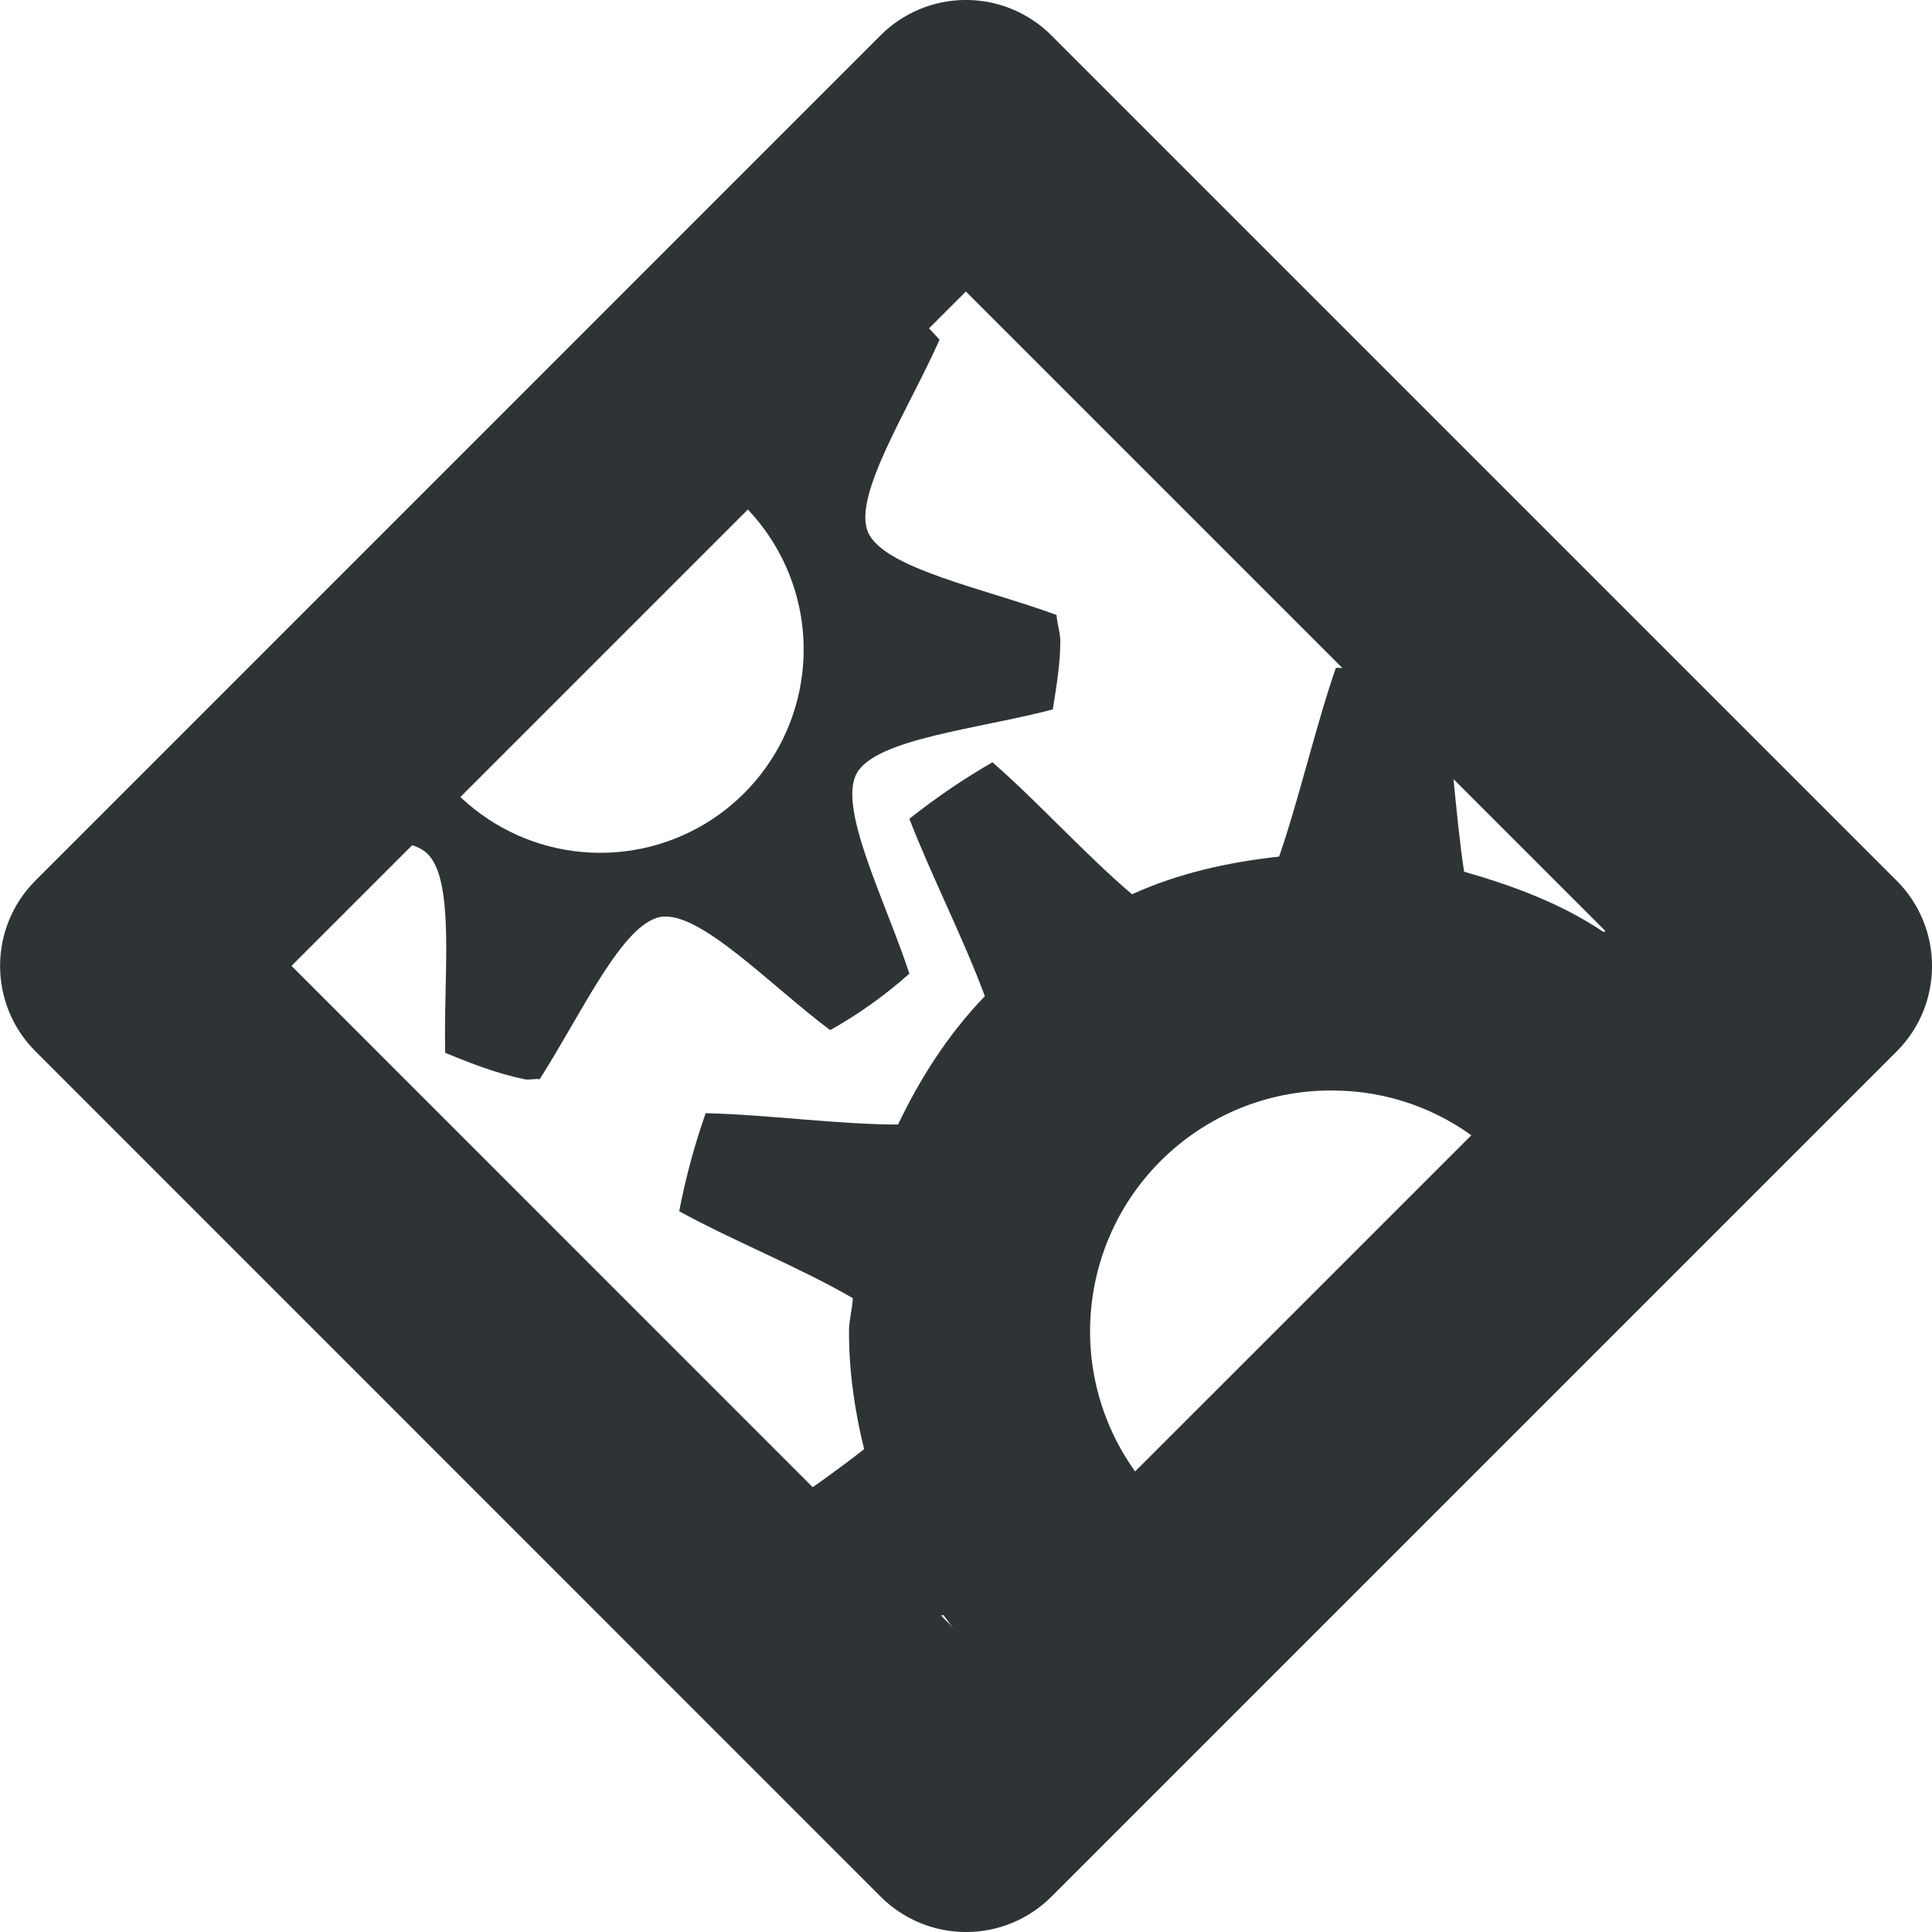
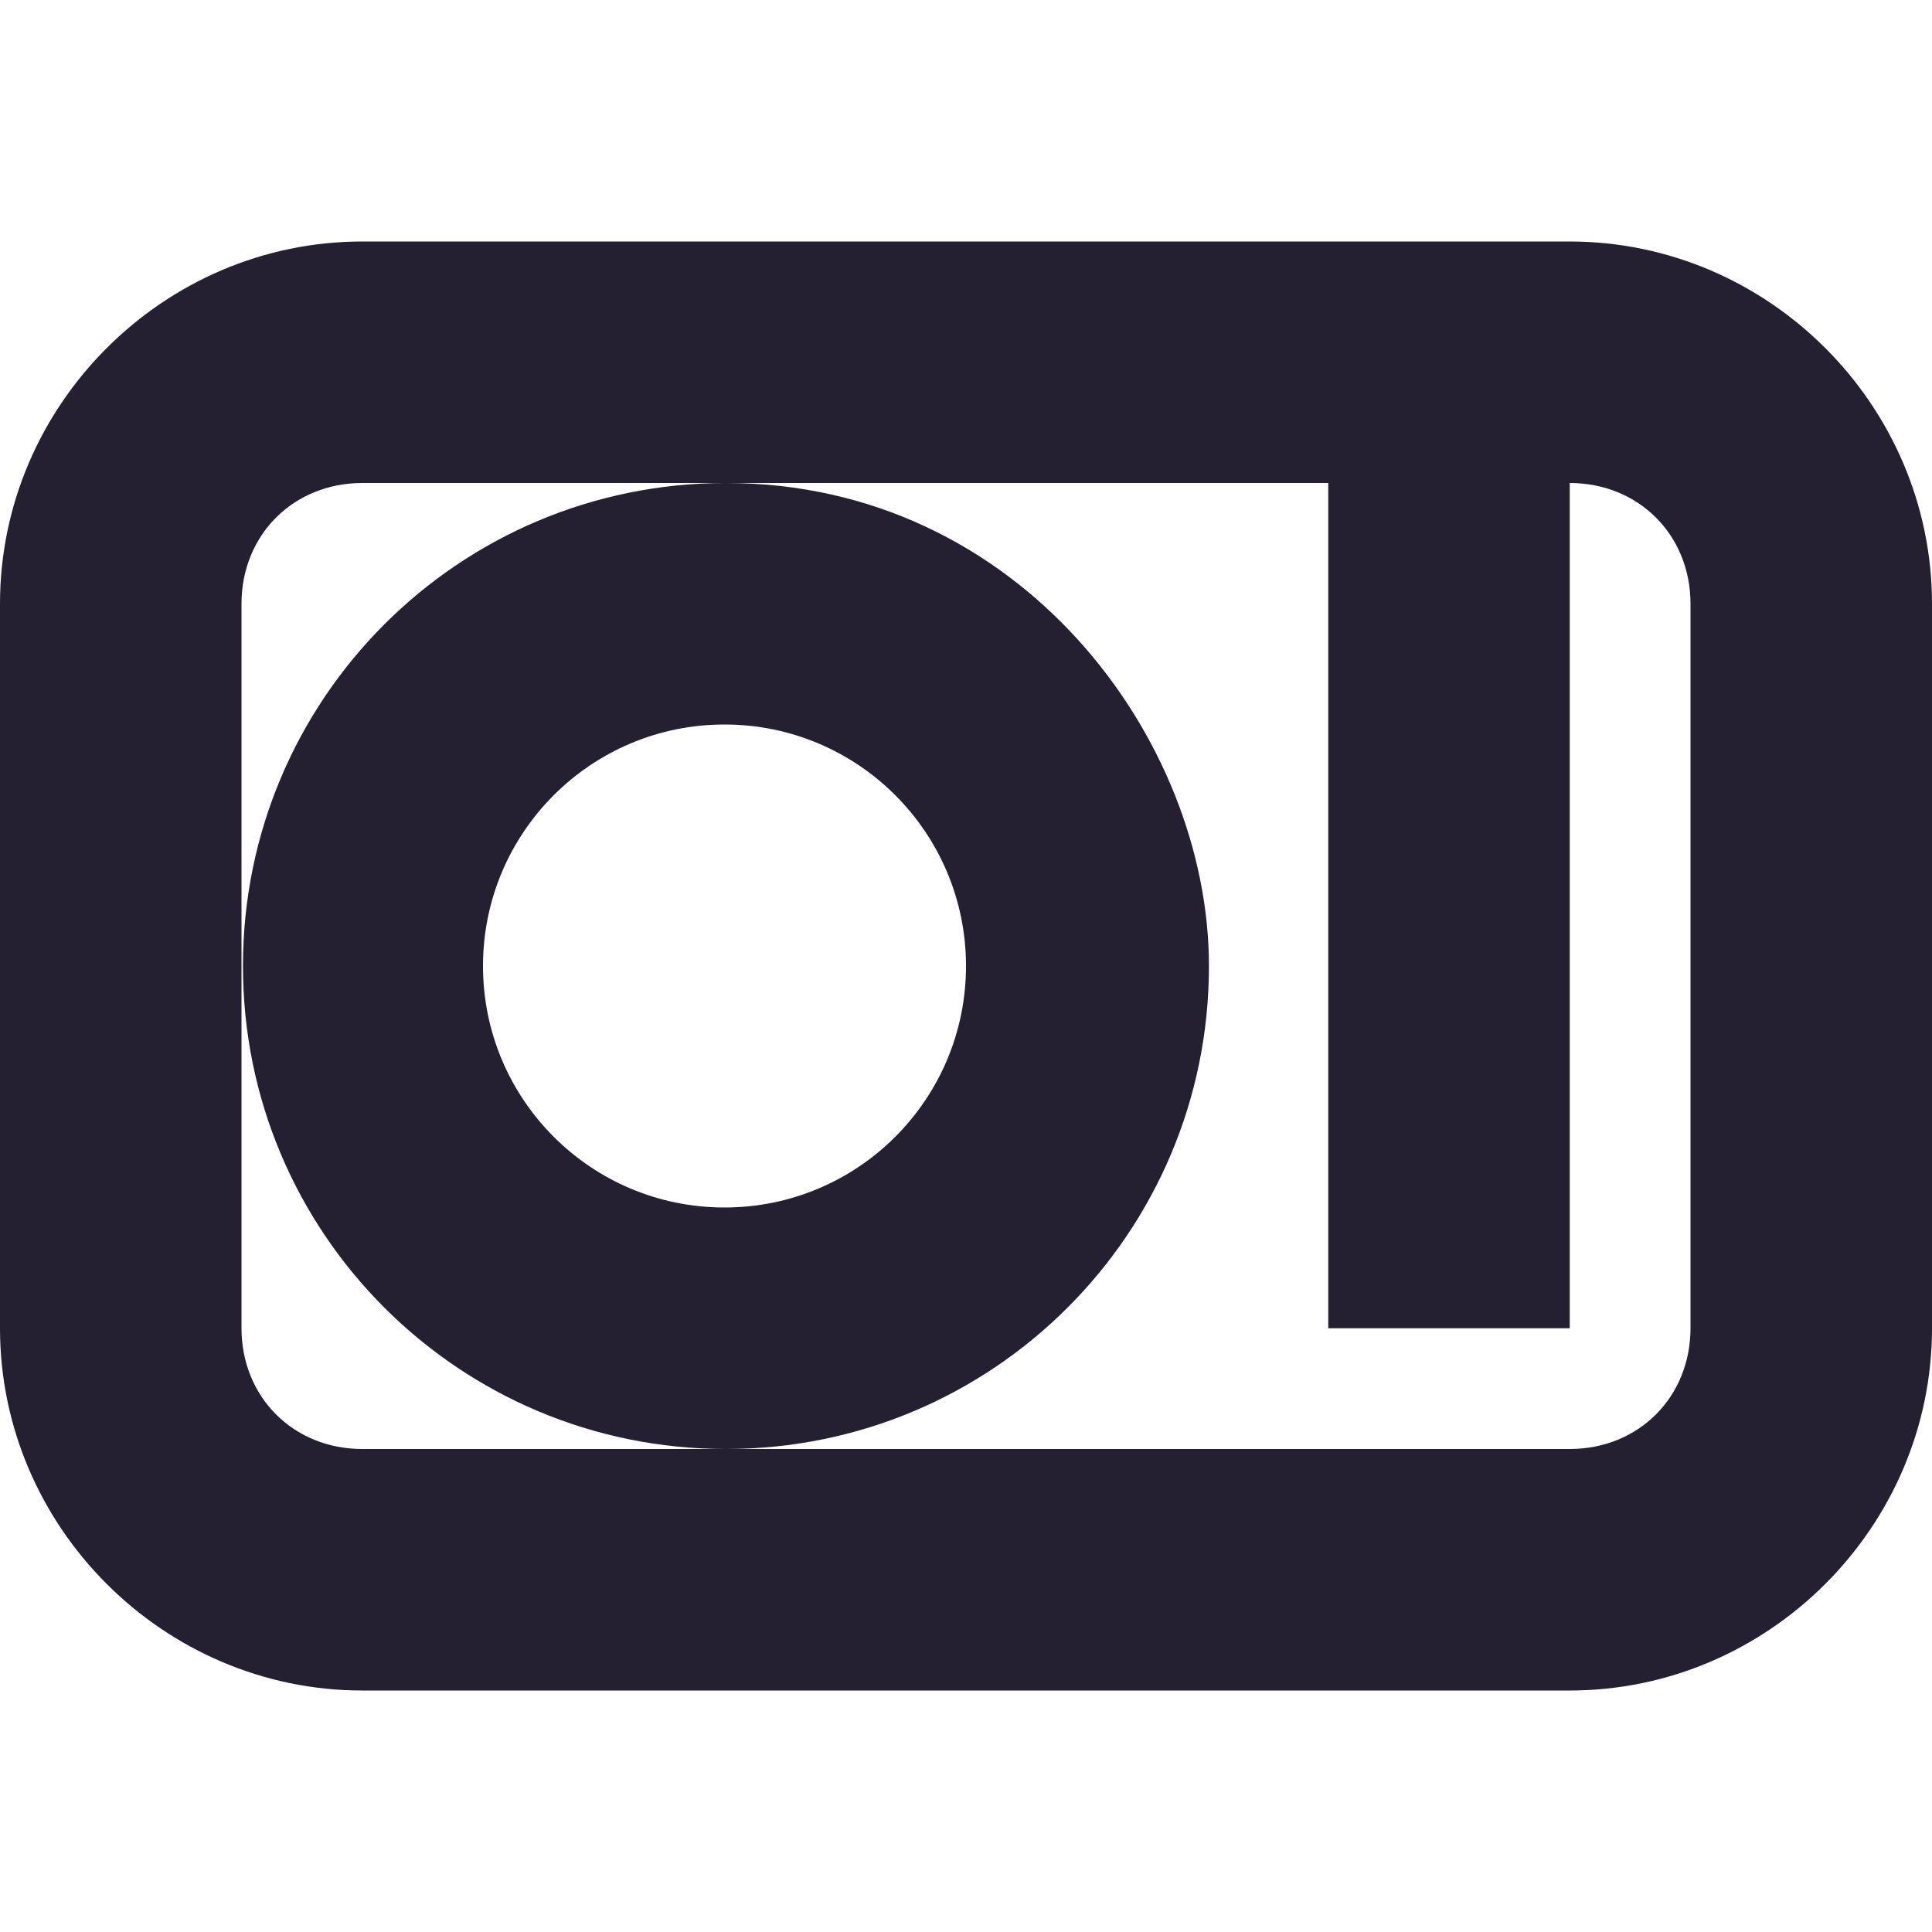
- <svg xmlns="http://www.w3.org/2000/svg" width="16" height="16">
-   <g color="#000" fill="#2e3436">
-     <path d="M7.188 2.281c-.094.056-.192.125-.29.19L5.566 3.803a1.684 1.684 0 11-2.17 2.17L2.332 7.037c.506-.069 1.017-.136 1.2.026.242.214.139 1.031.155 1.656.213.088.427.171.657.219.04.008.085-.007.125 0 .337-.525.683-1.288 1-1.344.322-.057.905.562 1.406.937a3.67 3.67 0 00.656-.468c-.195-.595-.594-1.369-.437-1.657.158-.29 1.019-.37 1.625-.531.028-.183.062-.371.062-.562 0-.075-.027-.146-.031-.22-.587-.217-1.435-.385-1.562-.687-.128-.302.34-1.021.593-1.593a3.722 3.722 0 00-.593-.532zm3.875 3.25c-.165.475-.305 1.086-.47 1.563-.43.047-.84.14-1.218.312-.38-.322-.787-.773-1.156-1.093a5.562 5.562 0 00-.688.468c.177.46.453 1.001.625 1.469-.298.309-.531.67-.719 1.063-.494 0-1.102-.084-1.593-.094a5.68 5.68 0 00-.219.812c.435.24 1.006.468 1.438.72-.006.093-.032.185-.032.28 0 .333.049.66.125.97-.382.304-.898.63-1.28.937.015.044.04.083.058.127l.613.613c.417-.1.868-.223 1.266-.303.248.343.532.626.875.875-.027.135-.068.283-.104.428.174-.063.34-.155.482-.297l1.432-1.432a1.994 1.994 0 01.533-3.918c.919 0 1.684.623 1.918 1.467l1.338-1.338c.06-.06.11-.124.156-.191-.035-.062-.06-.13-.1-.188.096-.152.205-.31.315-.47.017-.348-.1-.7-.37-.971l-.177-.176c-.28.192-.561.387-.83.555-.345-.233-.746-.383-1.156-.5-.077-.507-.107-1.132-.187-1.625a5.44 5.44 0 00-.875-.063zm-9.247.608c-.087.068-.173.138-.254.205l.014.035z" style="marker:none" overflow="visible" />
-     <path d="M8.707.293a1 1 0 00-1.415 0l-6.999 7a1 1 0 000 1.413l7 7.001a1 1 0 001.415 0l7-7a1 1 0 000-1.413zm-.708 2.121l5.587 5.587L8 13.586 2.414 7.999z" style="line-height:normal;font-variant-ligatures:normal;font-variant-position:normal;font-variant-caps:normal;font-variant-numeric:normal;font-variant-alternates:normal;font-feature-settings:normal;text-indent:0;text-align:start;text-decoration-line:none;text-decoration-style:solid;text-decoration-color:#000;text-transform:none;text-orientation:mixed;shape-padding:0;isolation:auto;mix-blend-mode:normal;marker:none" font-weight="400" font-family="sans-serif" overflow="visible" />
+ <svg xmlns="http://www.w3.org/2000/svg" height="16px" viewBox="0 0 16 16" width="16px">
+   <g fill="#241f31">
+     <path d="m 3 2 c -1.645 0 -3 1.355 -3 3 v 6 c 0 1.645 1.355 3 3 3 h 10 c 1.645 0 3 -1.355 3 -3 v -6 c 0 -1.645 -1.355 -3 -3 -3 z m 0 2 h 10 c 0.57 0 1 0.43 1 1 v 6 c 0 0.57 -0.43 1 -1 1 h -10 c -0.57 0 -1 -0.43 -1 -1 v -6 c 0 -0.57 0.43 -1 1 -1 z m 0 0" />
+     <path d="m 6.012 4 c -2.211 0 -4 1.789 -4 4 s 1.789 4 4 4 c 2.211 0 4 -1.789 4 -4 c 0 -1.879 -1.566 -4 -4 -4 z m -0.012 2 c 1.105 0 2 0.895 2 2 s -0.895 2 -2 2 s -2 -0.895 -2 -2 s 0.895 -2 2 -2 z m 0 0" />
+     <path d="m 11 4 h 2 v 7 h -2 z m 0 0" />
  </g>
</svg>
